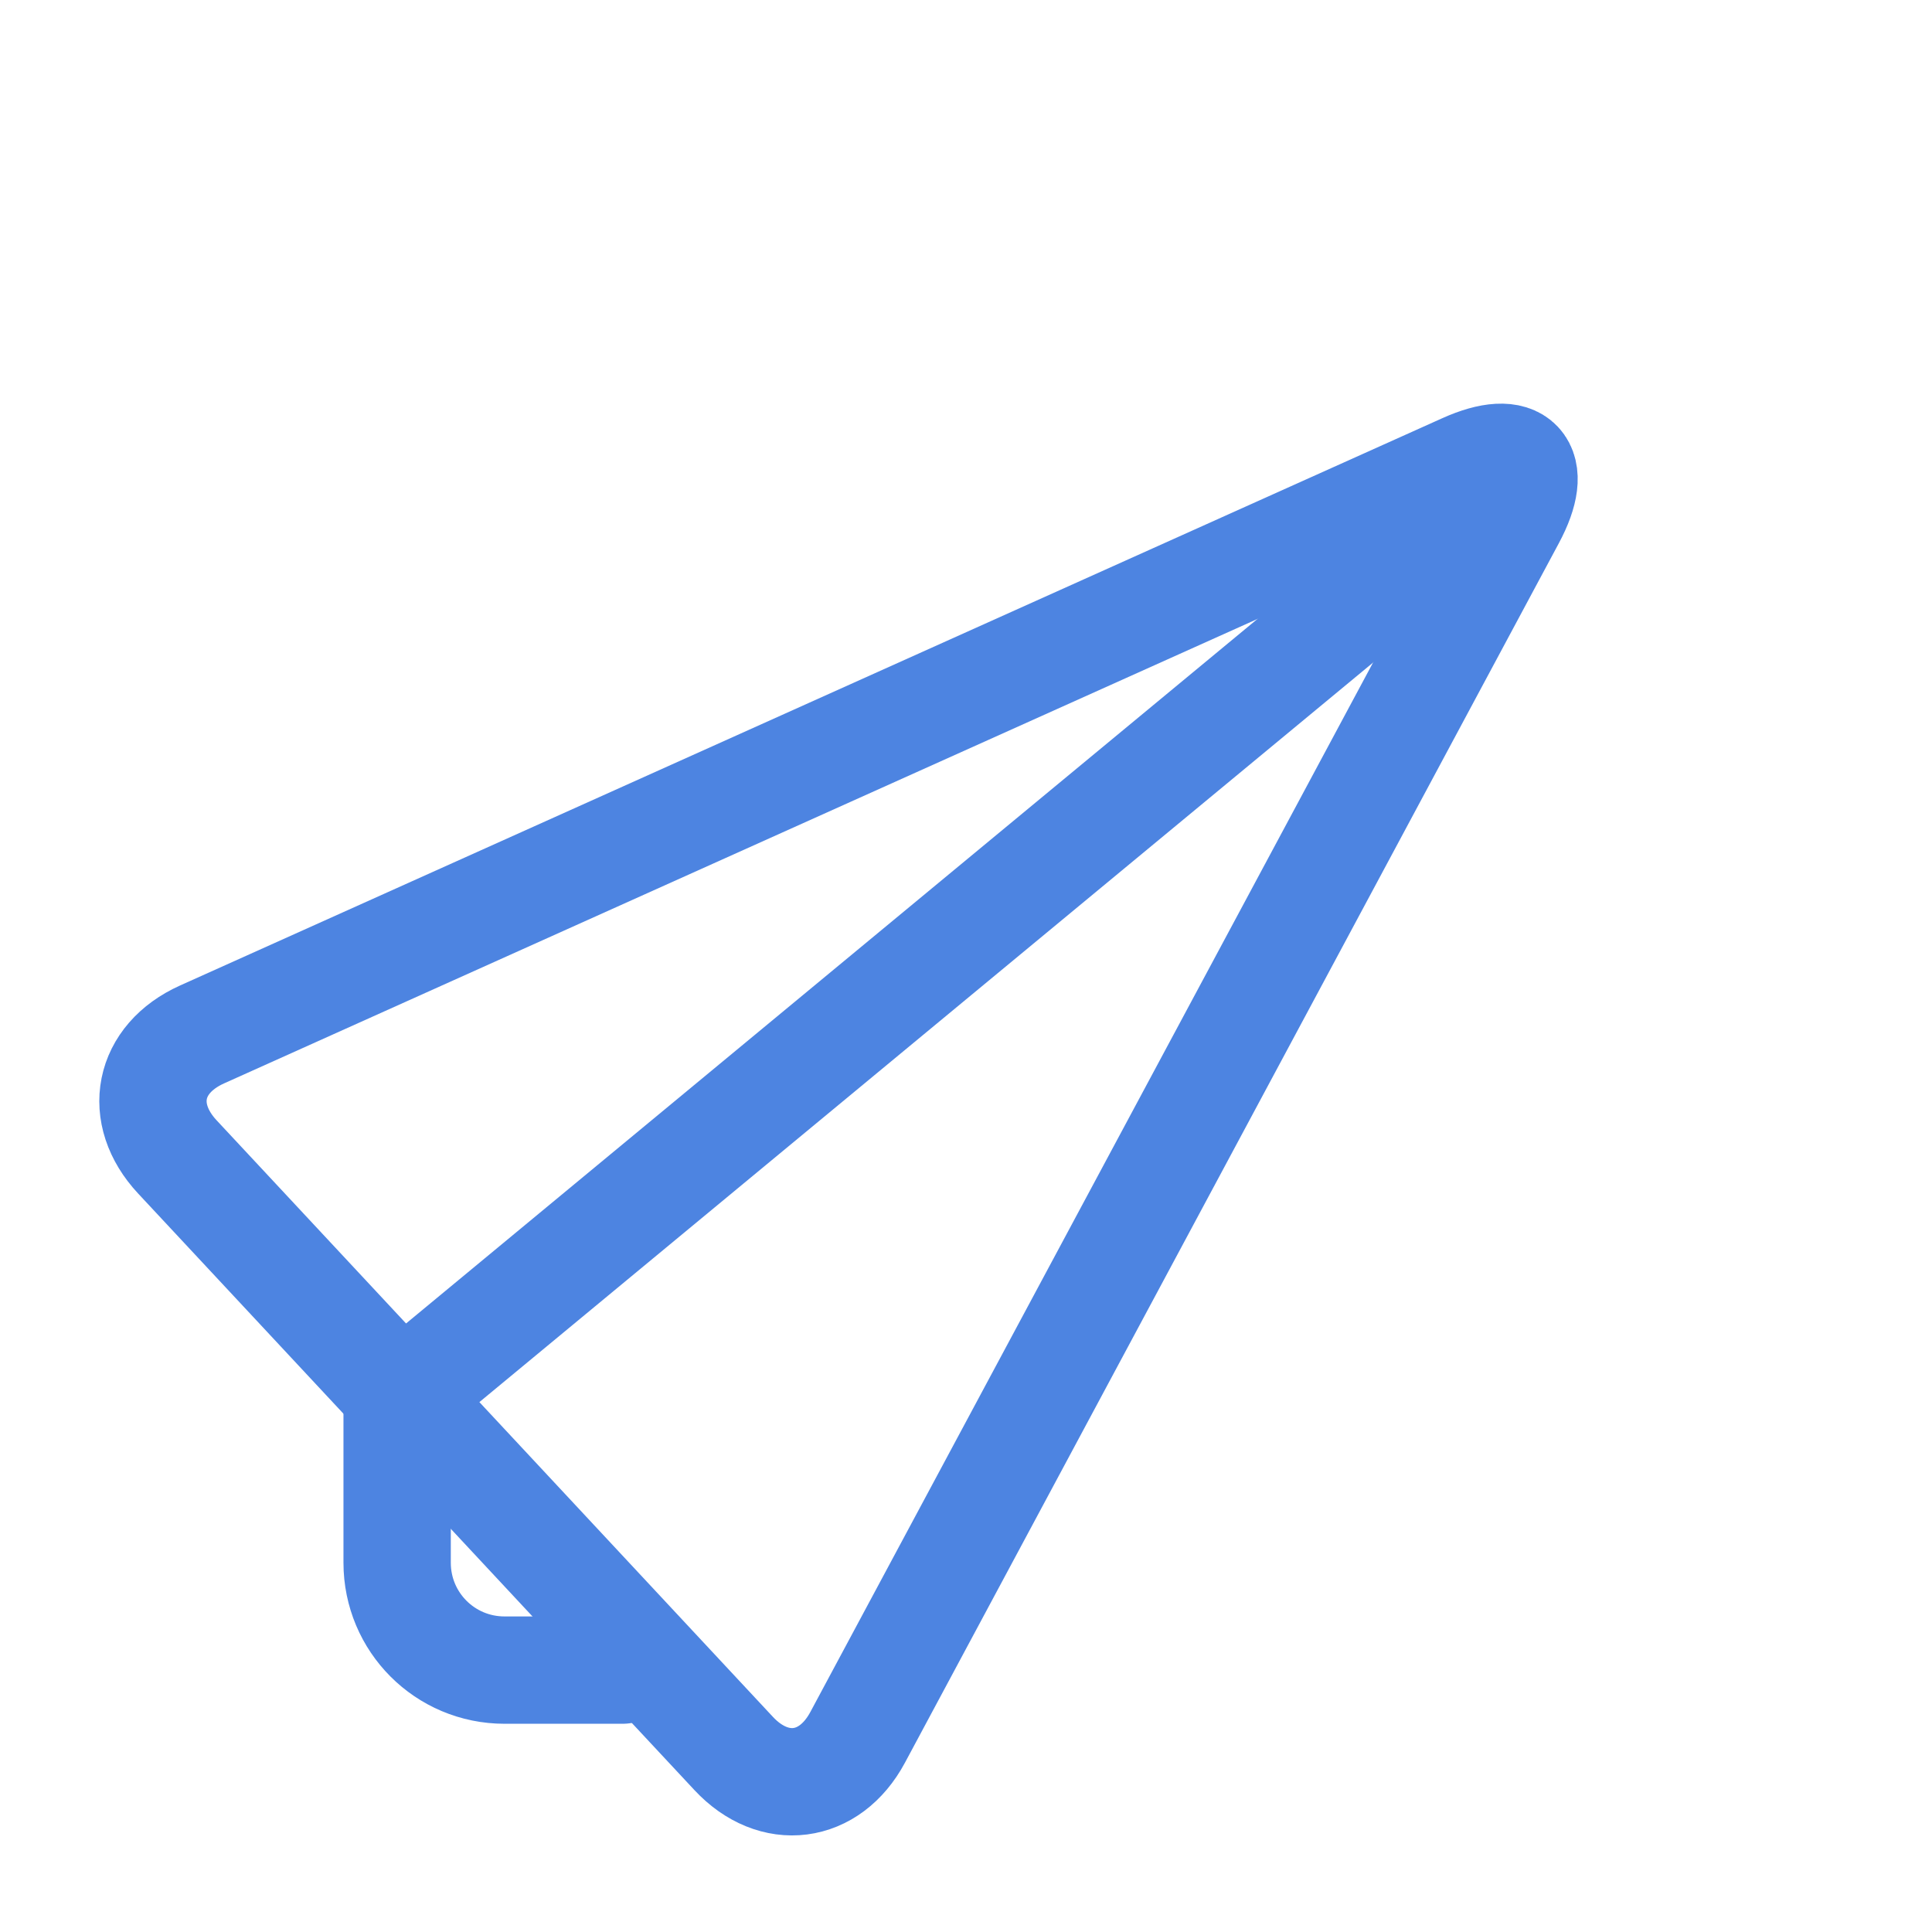
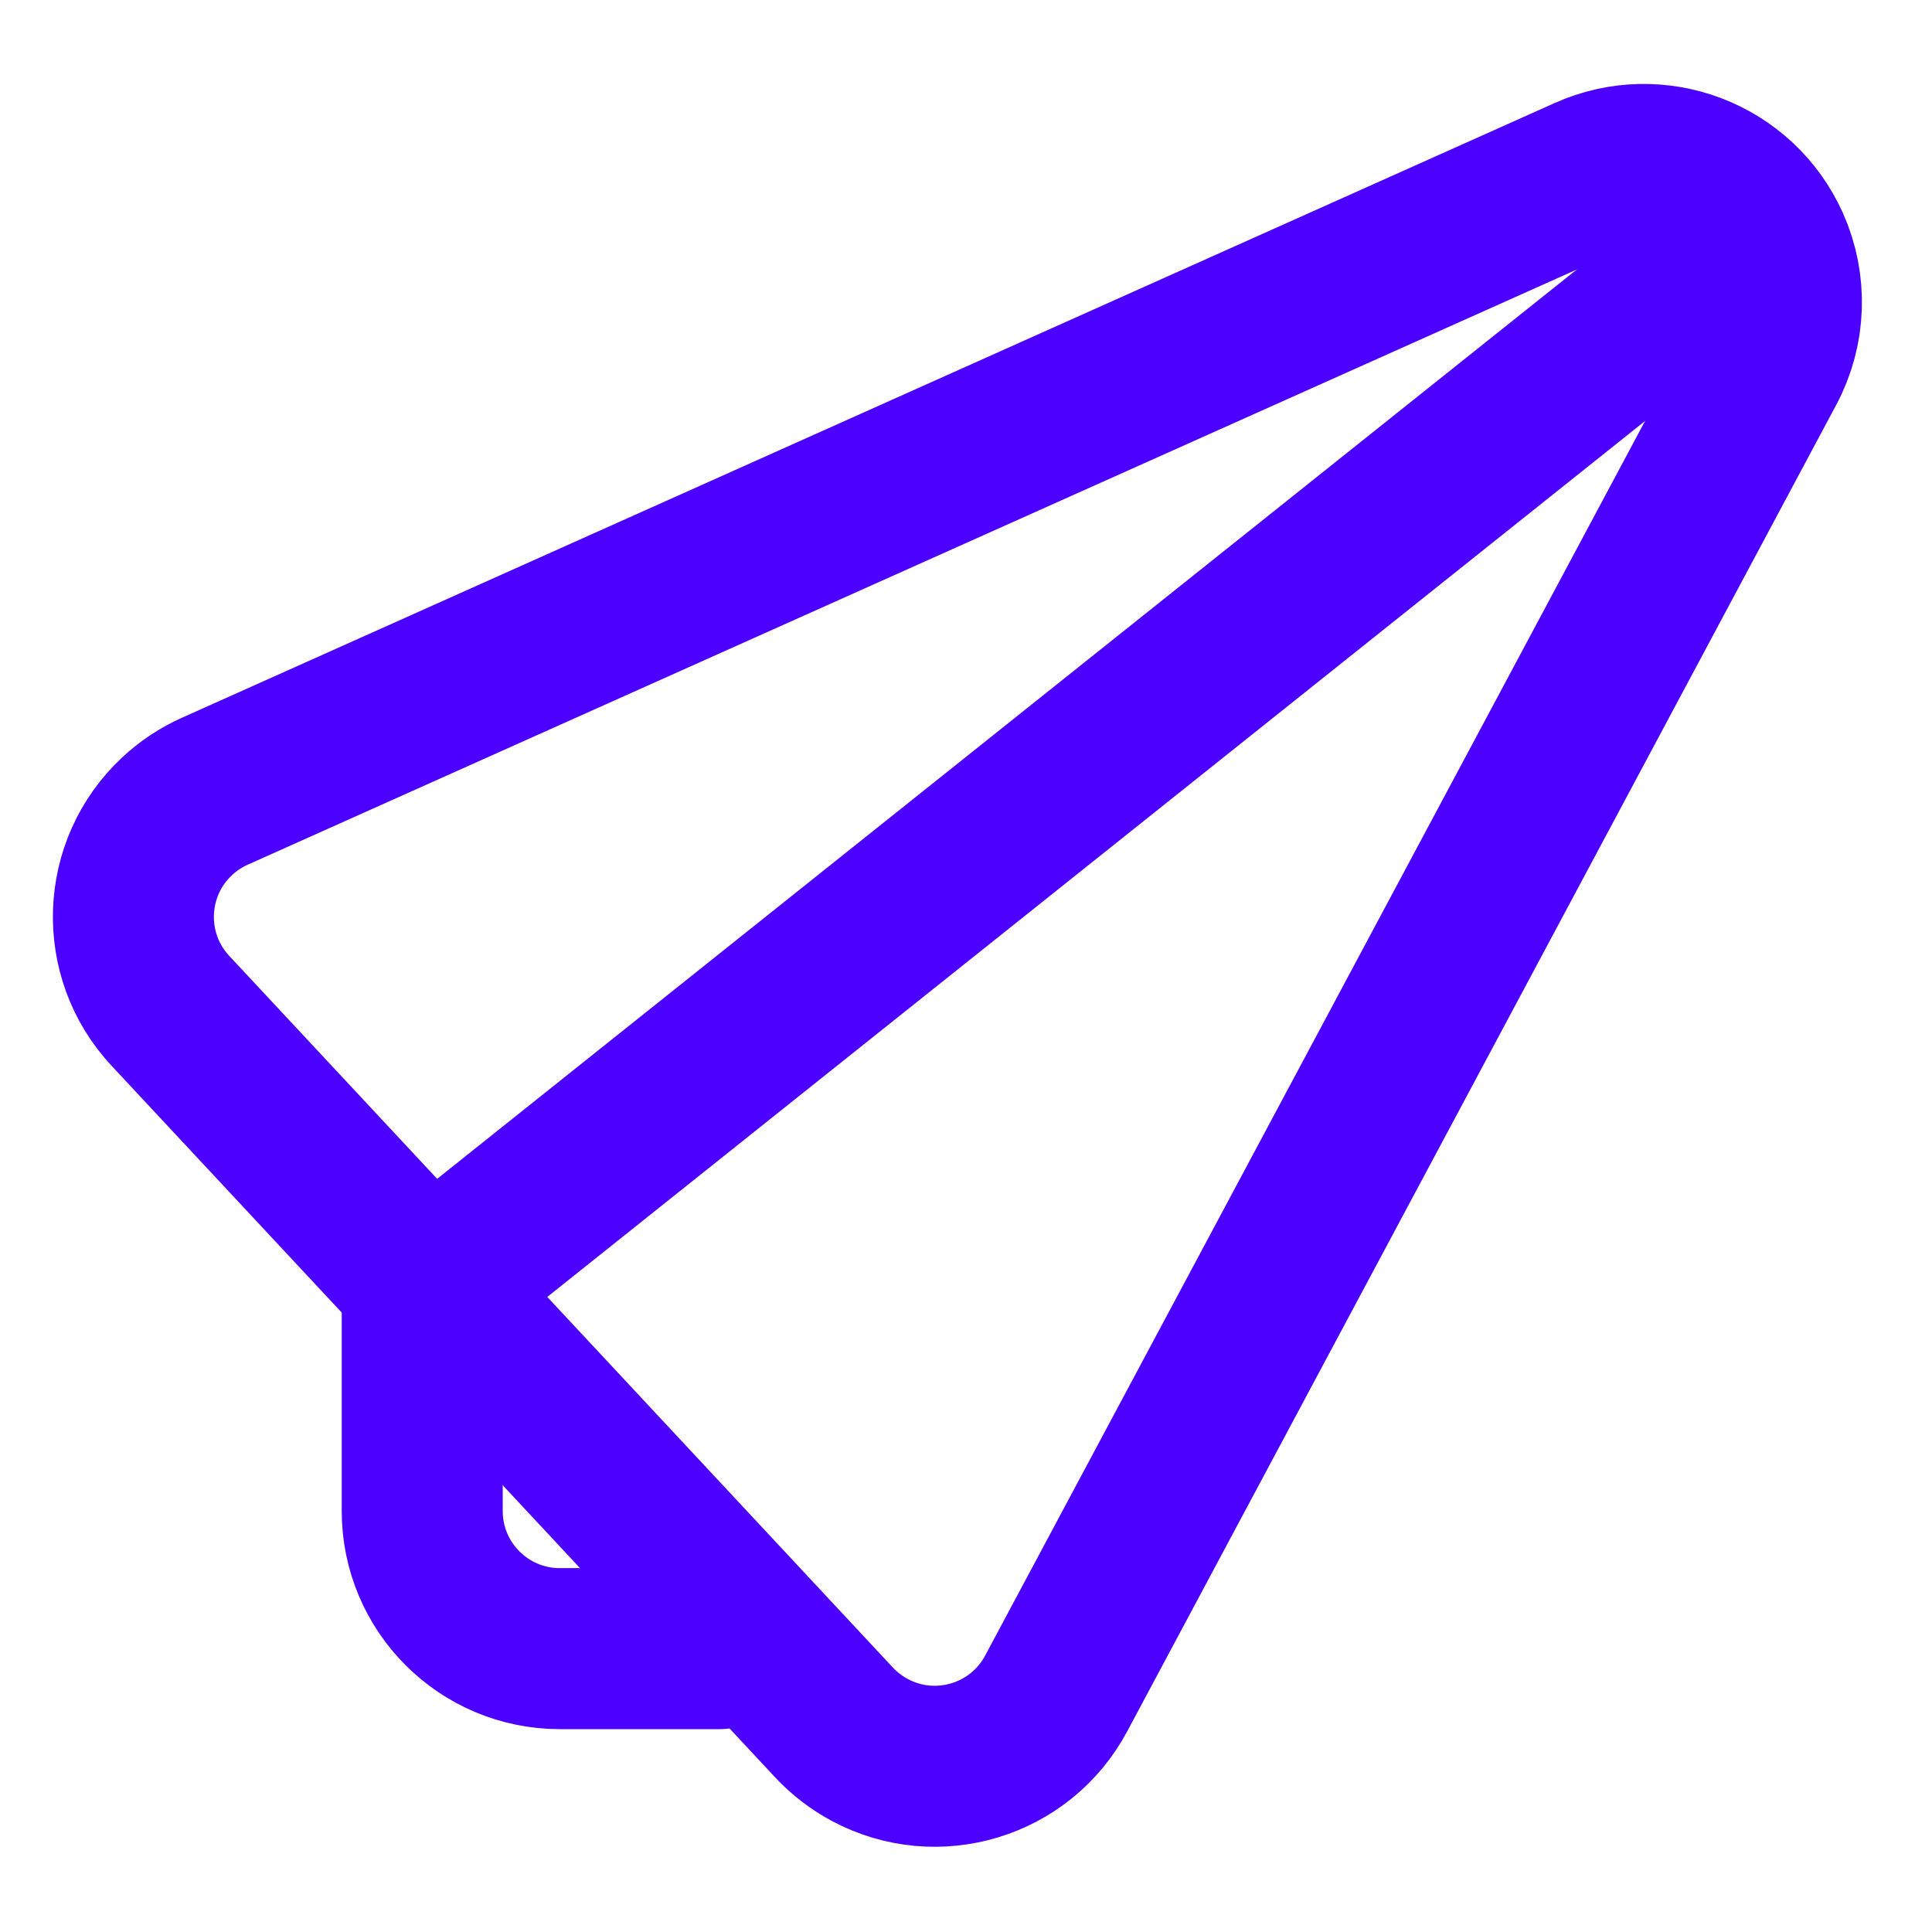
- <svg xmlns="http://www.w3.org/2000/svg" class="upf-icon upf-icon-paper-plane" width="36px" height="36px" viewBox="39 10 36 36" version="1.1">
+ <svg xmlns="http://www.w3.org/2000/svg" class="upf-icon upf-icon-paper-plane" width="24px" height="24px" viewBox="0 0 24 24" version="1.1">
  <defs />
-   <g stroke="none" stroke-width="1" fill="none" fill-rule="evenodd" transform="translate(41, 12)">
-     <path d="M15.75,3.118 C16.106,2.071 16.682,2.067 17.04,3.118 L25.35,27.529 C25.706,28.575 25.095,29.423 23.995,29.423 L8.795,29.423 C7.691,29.423 7.082,28.58 7.44,27.529 L15.75,3.118 Z" id="Triangle-4" stroke="#4D84E1" stroke-width="2" transform="translate(16.3945, 15.87748) rotate(47) translate(-16.3945, -15.87748) " />
-     <path d="M5.4,24.2 L5.4,27.119 C5.4,28.224 6.291,29.12 7.402,29.12 L9.6,29.12" id="Path-17" stroke="#4D84E1" stroke-width="2" stroke-linecap="round" stroke-linejoin="round" />
-     <path d="M25.902,7.131 L6,23.6" id="Line" stroke="#4D84E1" stroke-width="2" stroke-linecap="square" />
+   <g stroke="none" stroke-width="1" fill="none" fill-rule="evenodd">
+     <g stroke="#4C00FF" stroke-width="2">
+       <g transform="translate(0.5, -6)">
+         <path d="M16.026,6.803 L22.07,24.482 C22.376,25.376 21.899,26.348 21.005,26.654 C20.827,26.714 20.64,26.746 20.452,26.746 L8.363,26.746 C7.419,26.746 6.653,25.98 6.653,25.036 C6.653,24.847 6.684,24.66 6.745,24.482 L12.79,6.803 C13.095,5.909 14.067,5.433 14.961,5.738 C15.461,5.909 15.855,6.303 16.026,6.803 Z" id="Triangle-4" transform="translate(14.40729, 14.8928) rotate(47) translate(-14.40729, -14.8928) " />
+         <path d="M4.745,22.175 L4.745,24.77 C4.745,25.715 5.511,26.48 6.455,26.48 L8.436,26.48" id="Path-17" stroke-linecap="round" stroke-linejoin="round" />
+         <path d="M20.5,9.5 L5.273,21.65" id="Line" stroke-linecap="square" />
+       </g>
+     </g>
  </g>
</svg>
